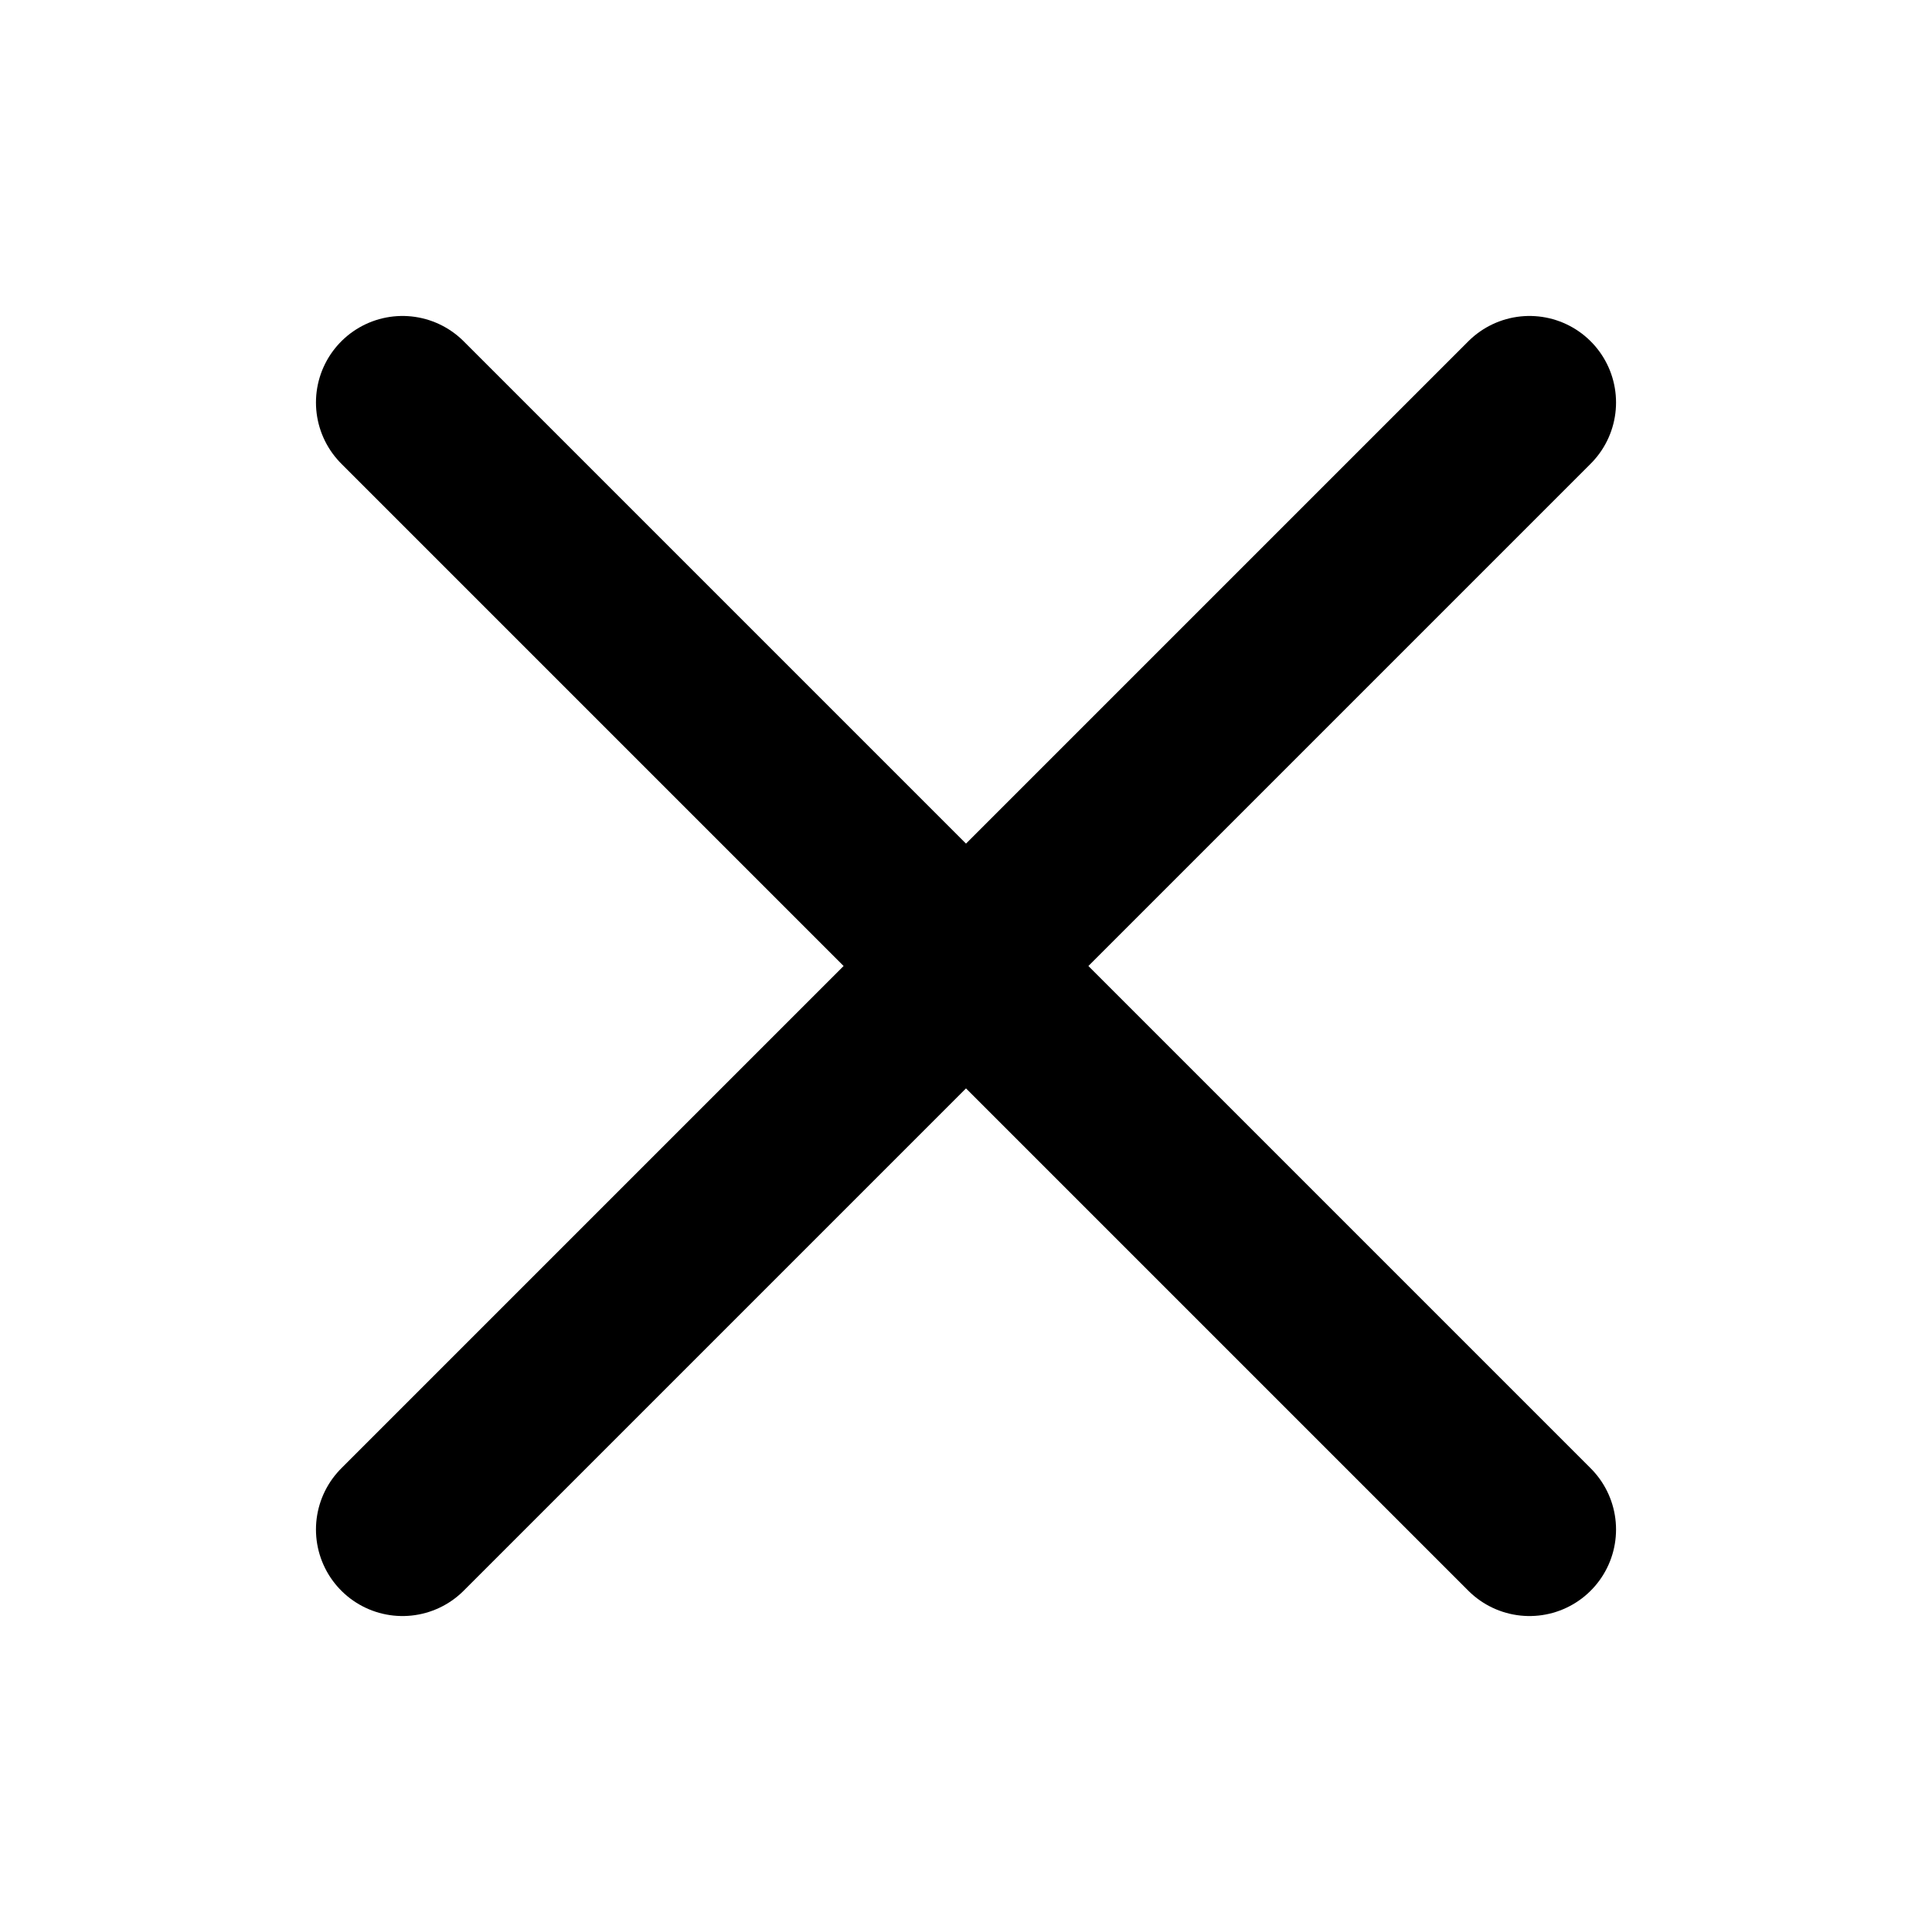
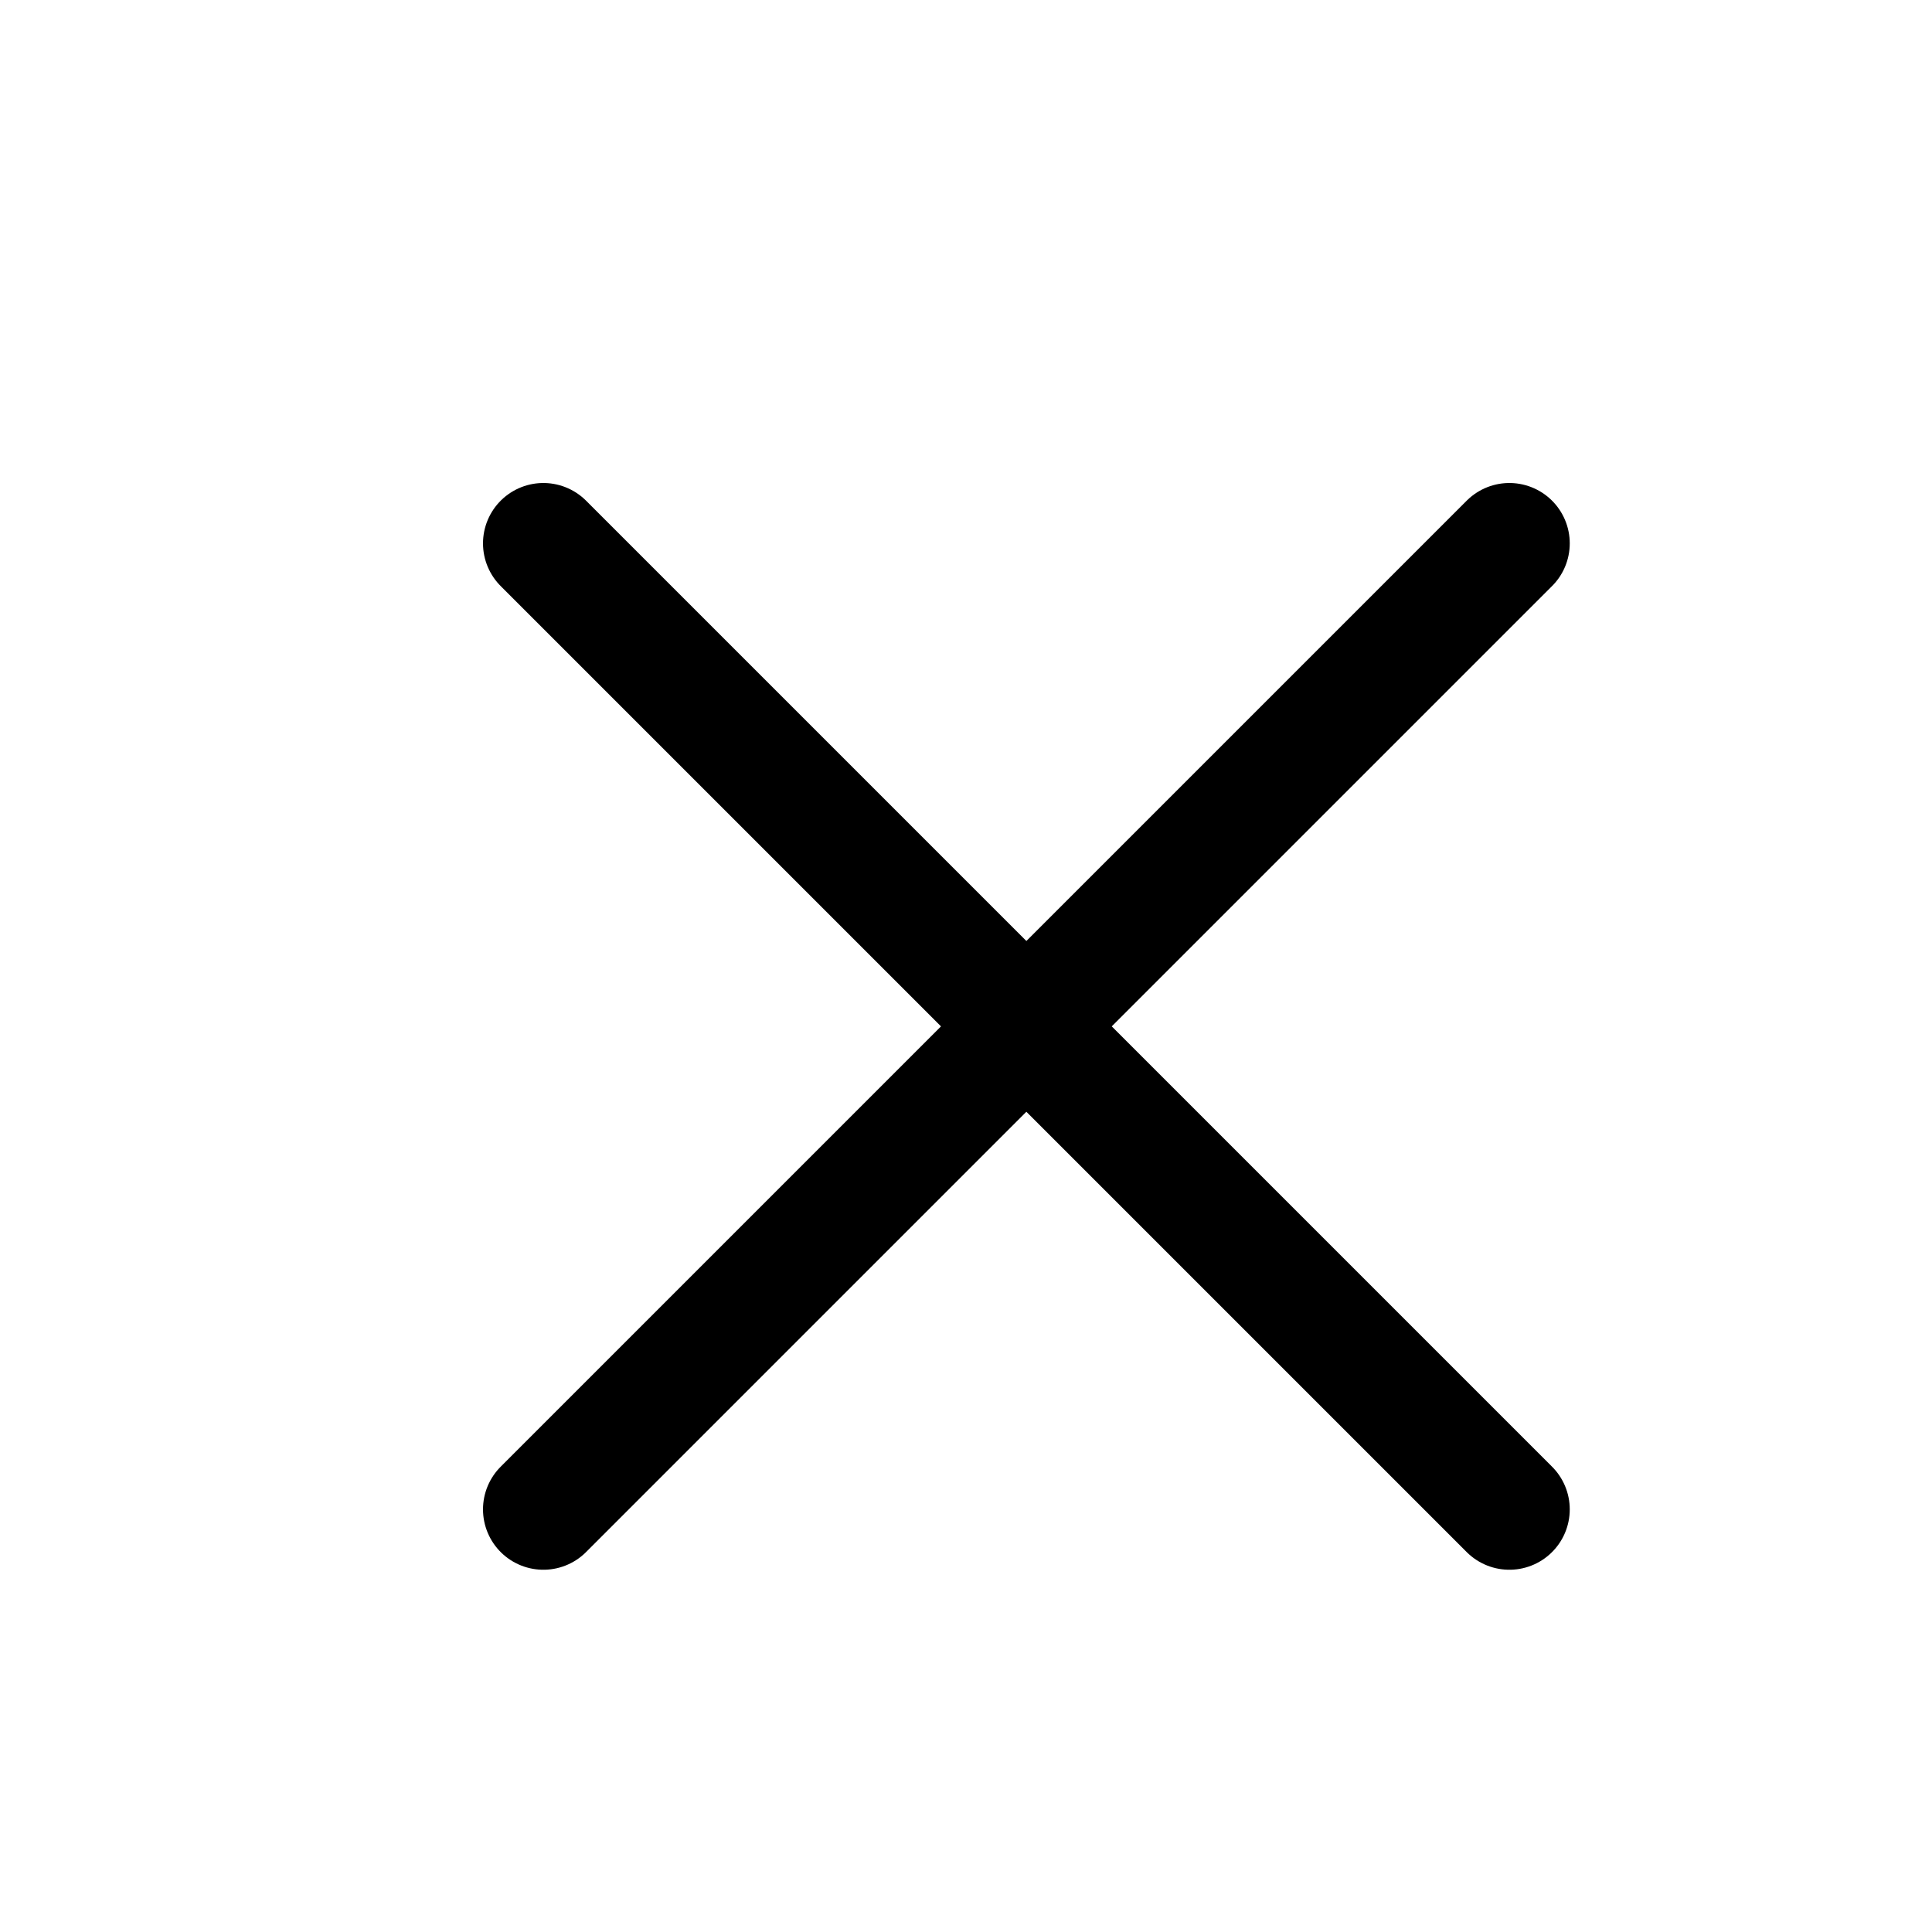
- <svg xmlns="http://www.w3.org/2000/svg" width="16" height="16" viewBox="0 0 24 24">
-   <path fill="none" stroke="#000" stroke-width="2.15" stroke-linecap="round" stroke-linejoin="round" d="M5 5l14 14M19 5L5 19" />
+ <svg xmlns="http://www.w3.org/2000/svg" width="16" height="16" viewBox="0 0 16 16">
+   <path fill="none" stroke="#000" stroke-width="1" stroke-linecap="round" stroke-linejoin="round" d="M4.5 4.5L12.5 12.5M12.5 4.5L4.5 12.5" />
</svg>
